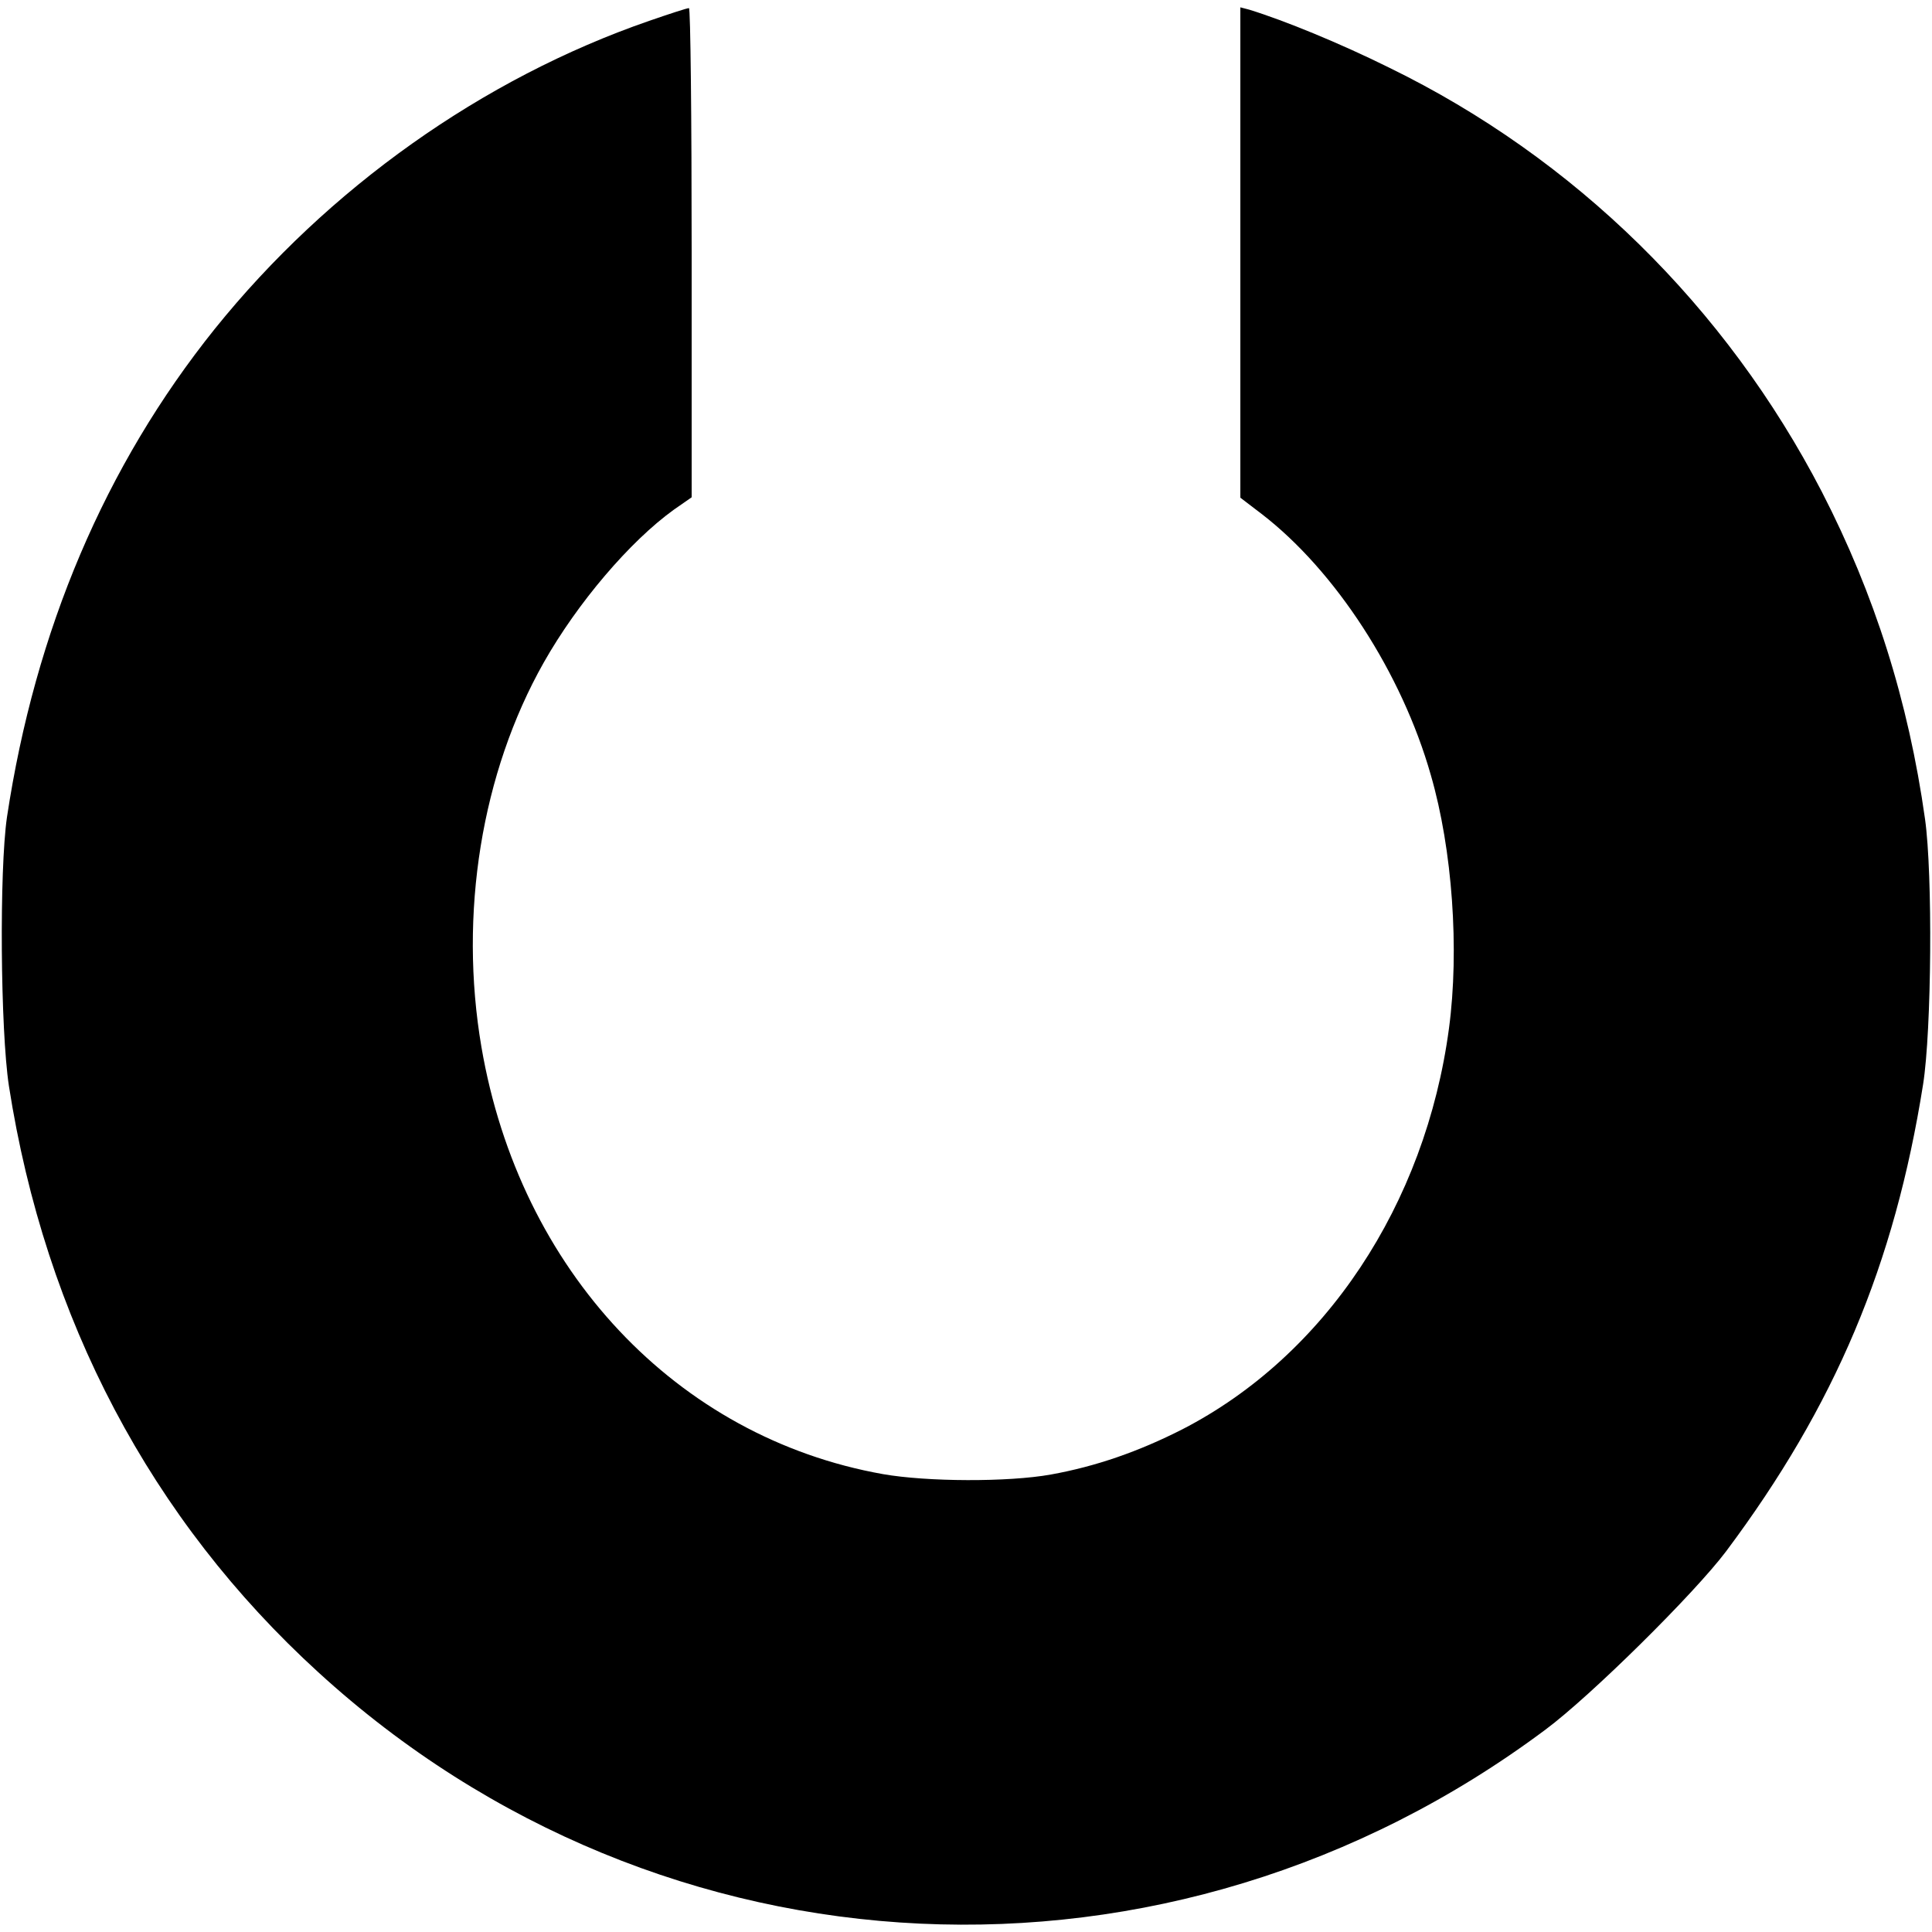
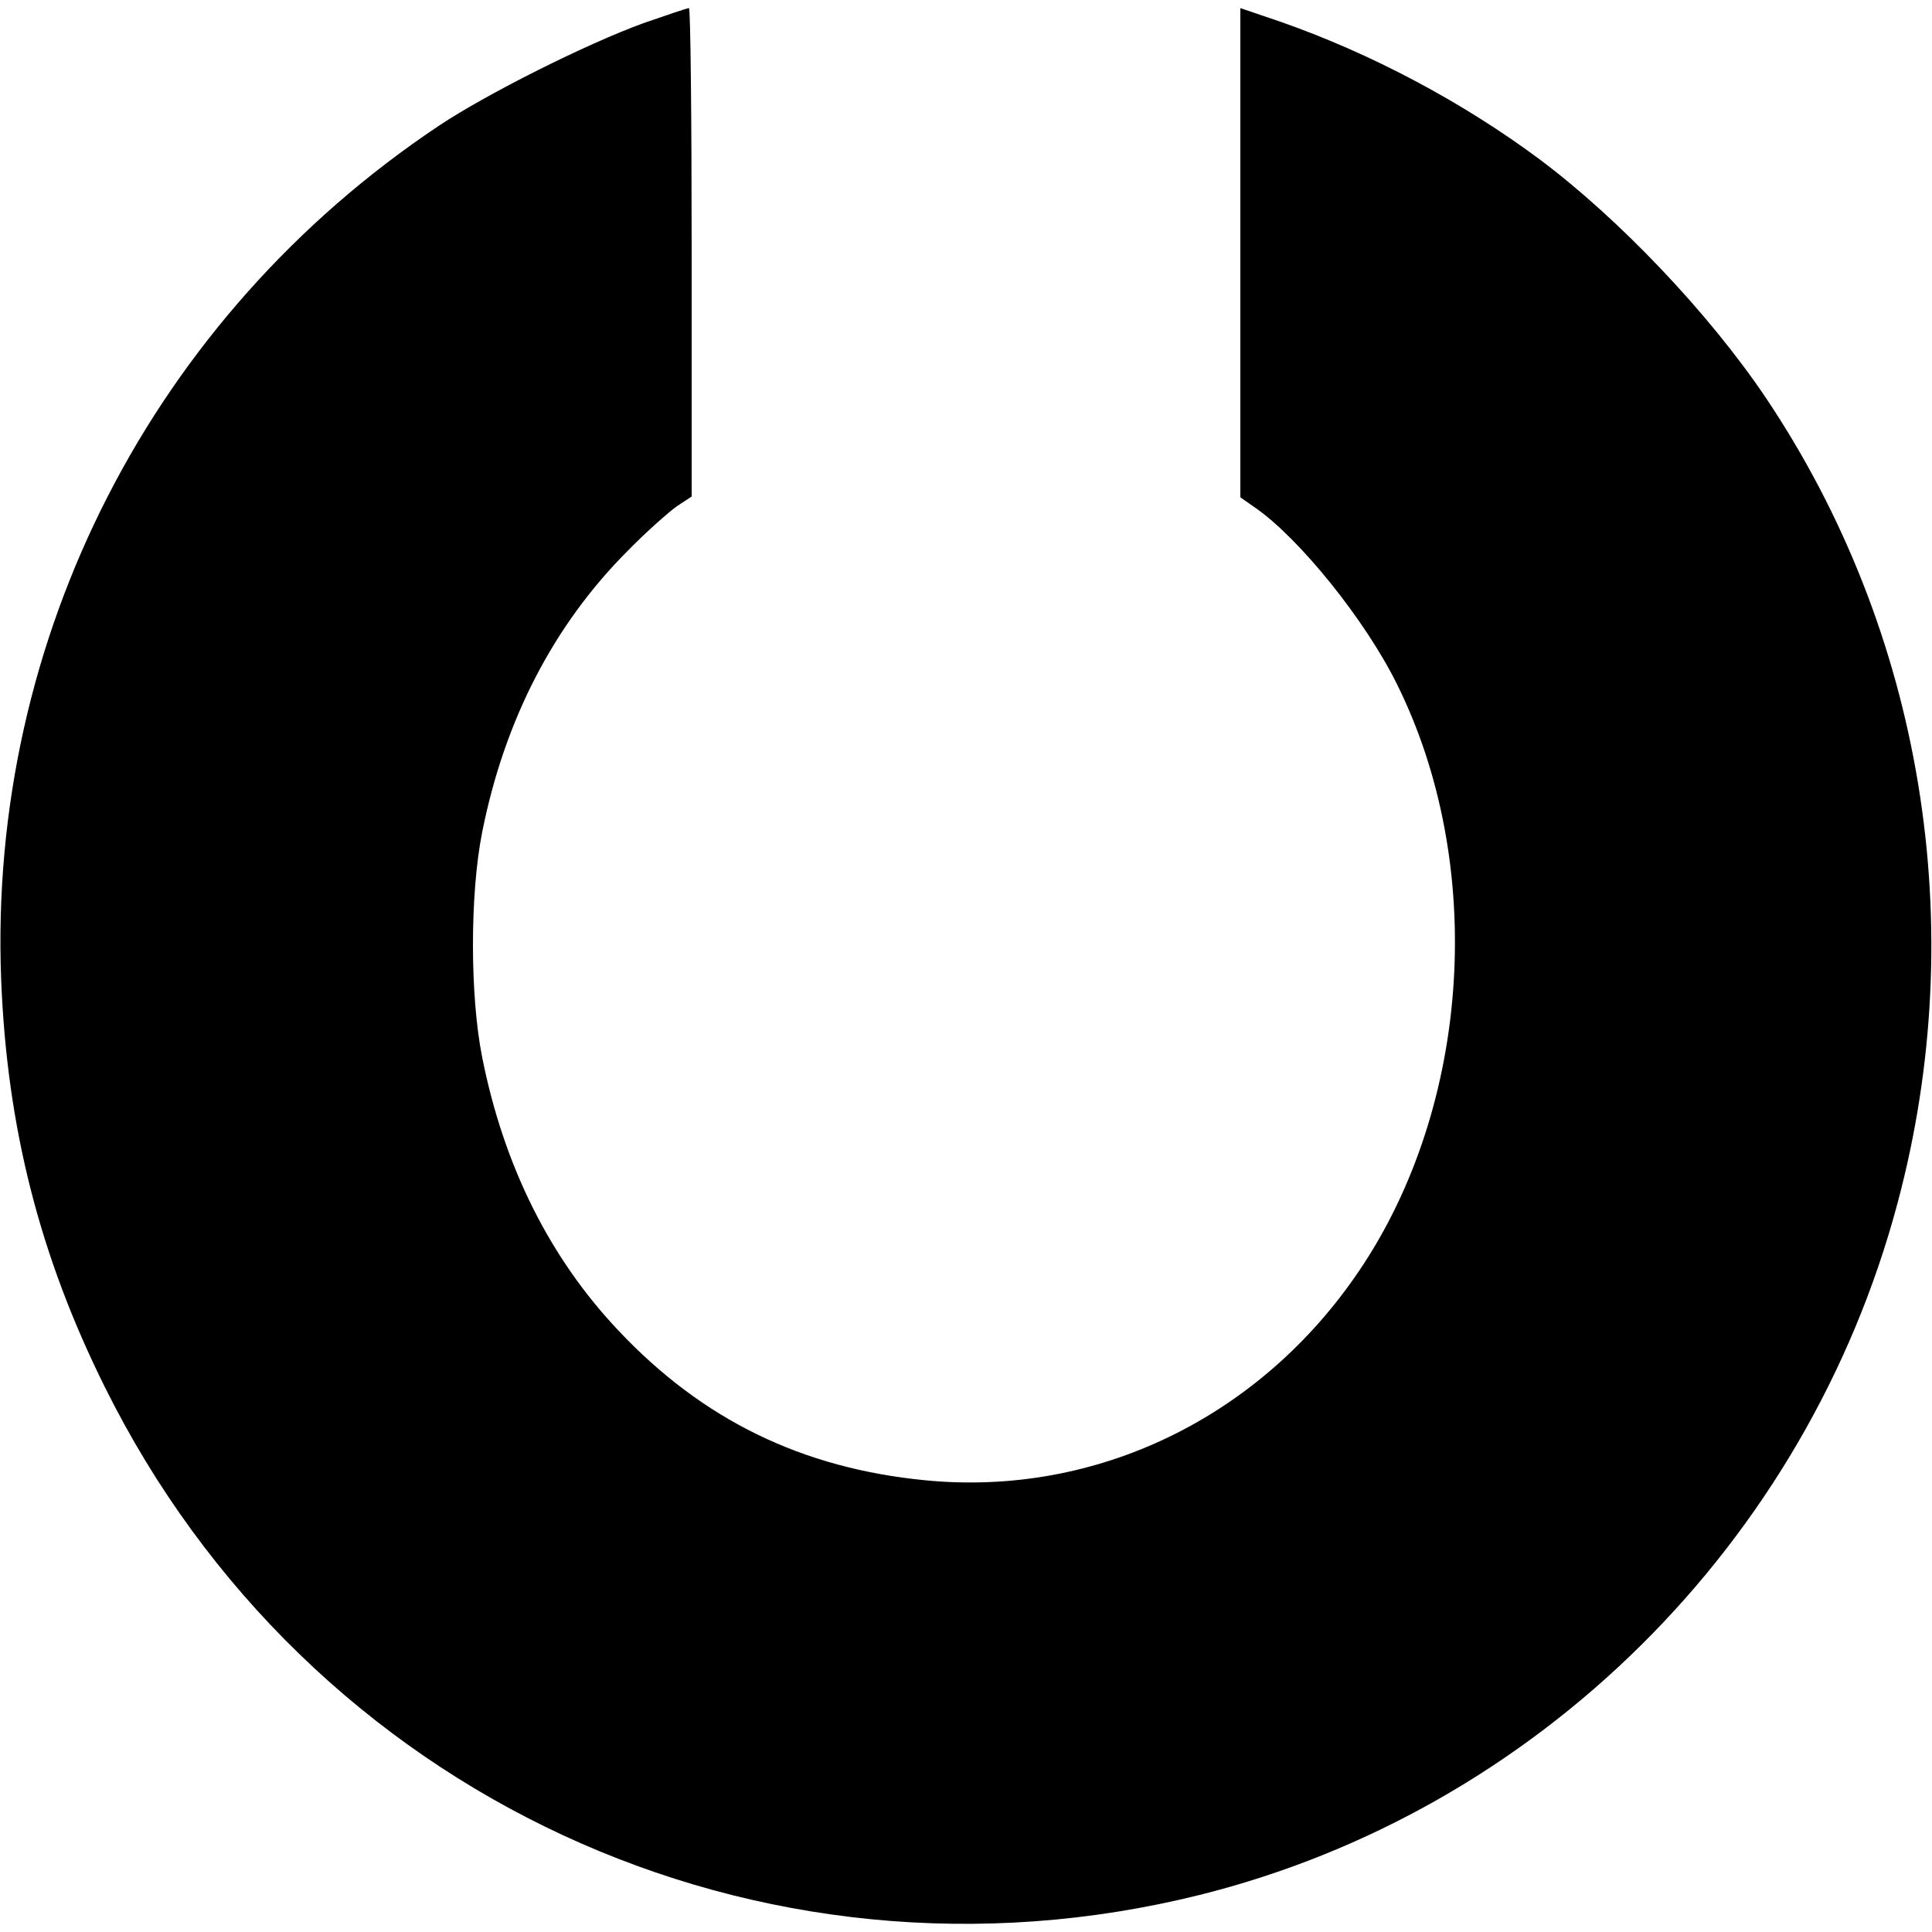
<svg xmlns="http://www.w3.org/2000/svg" version="1.0" width="500pt" height="500pt" viewBox="0 0 500 500" preserveAspectRatio="xMidYMid meet">
  <g transform="translate(0,500) scale(0.1,-0.1)" fill="#000000" stroke="none">
-     <path d="M1680 4946 c-431 -149 -831 -433 -1124 -797 -284 -354 -465 -780 -538 -1264 -20 -138 -17 -550 5 -695 94 -604 368 -1123 801 -1518 888 -812 2206 -873 3176 -148 117 87 385 352 467 461 282 377 436 742 510 1209 22 140 25 543 5 686 -43 306 -131 583 -267 847 -248 479 -640 864 -1120 1098 -127 63 -271 122 -362 150 l-23 6 0 -634 0 -635 55 -42 c191 -147 363 -412 438 -676 56 -193 74 -452 47 -655 -61 -457 -321 -848 -690 -1038 -114 -58 -224 -96 -340 -117 -111 -20 -321 -19 -435 1 -534 95 -940 527 -1039 1105 -59 345 0 710 161 995 87 154 223 314 337 396 l46 32 0 634 c0 348 -3 633 -7 632 -5 0 -51 -15 -103 -33z" />
+     <path d="M1665 4940 c-146 -53 -406 -183 -530 -266 -740 -494 -1166 -1326 -1132 -2209 15 -383 100 -716 268 -1054 524 -1057 1693 -1599 2834 -1315 873 218 1571 909 1806 1791 191 715 65 1479 -342 2085 -147 218 -379 462 -585 616 -199 148 -436 274 -671 356 l-103 35 0 -633 0 -633 40 -28 c113 -79 282 -288 364 -453 233 -466 194 -1091 -96 -1520 -257 -381 -681 -586 -1123 -543 -319 31 -576 156 -794 387 -178 188 -297 426 -353 707 -32 160 -32 424 0 584 58 291 186 537 377 728 49 50 107 101 127 115 l38 25 0 633 c0 347 -3 632 -7 631 -5 0 -57 -18 -118 -39z" />
  </g>
</svg>
